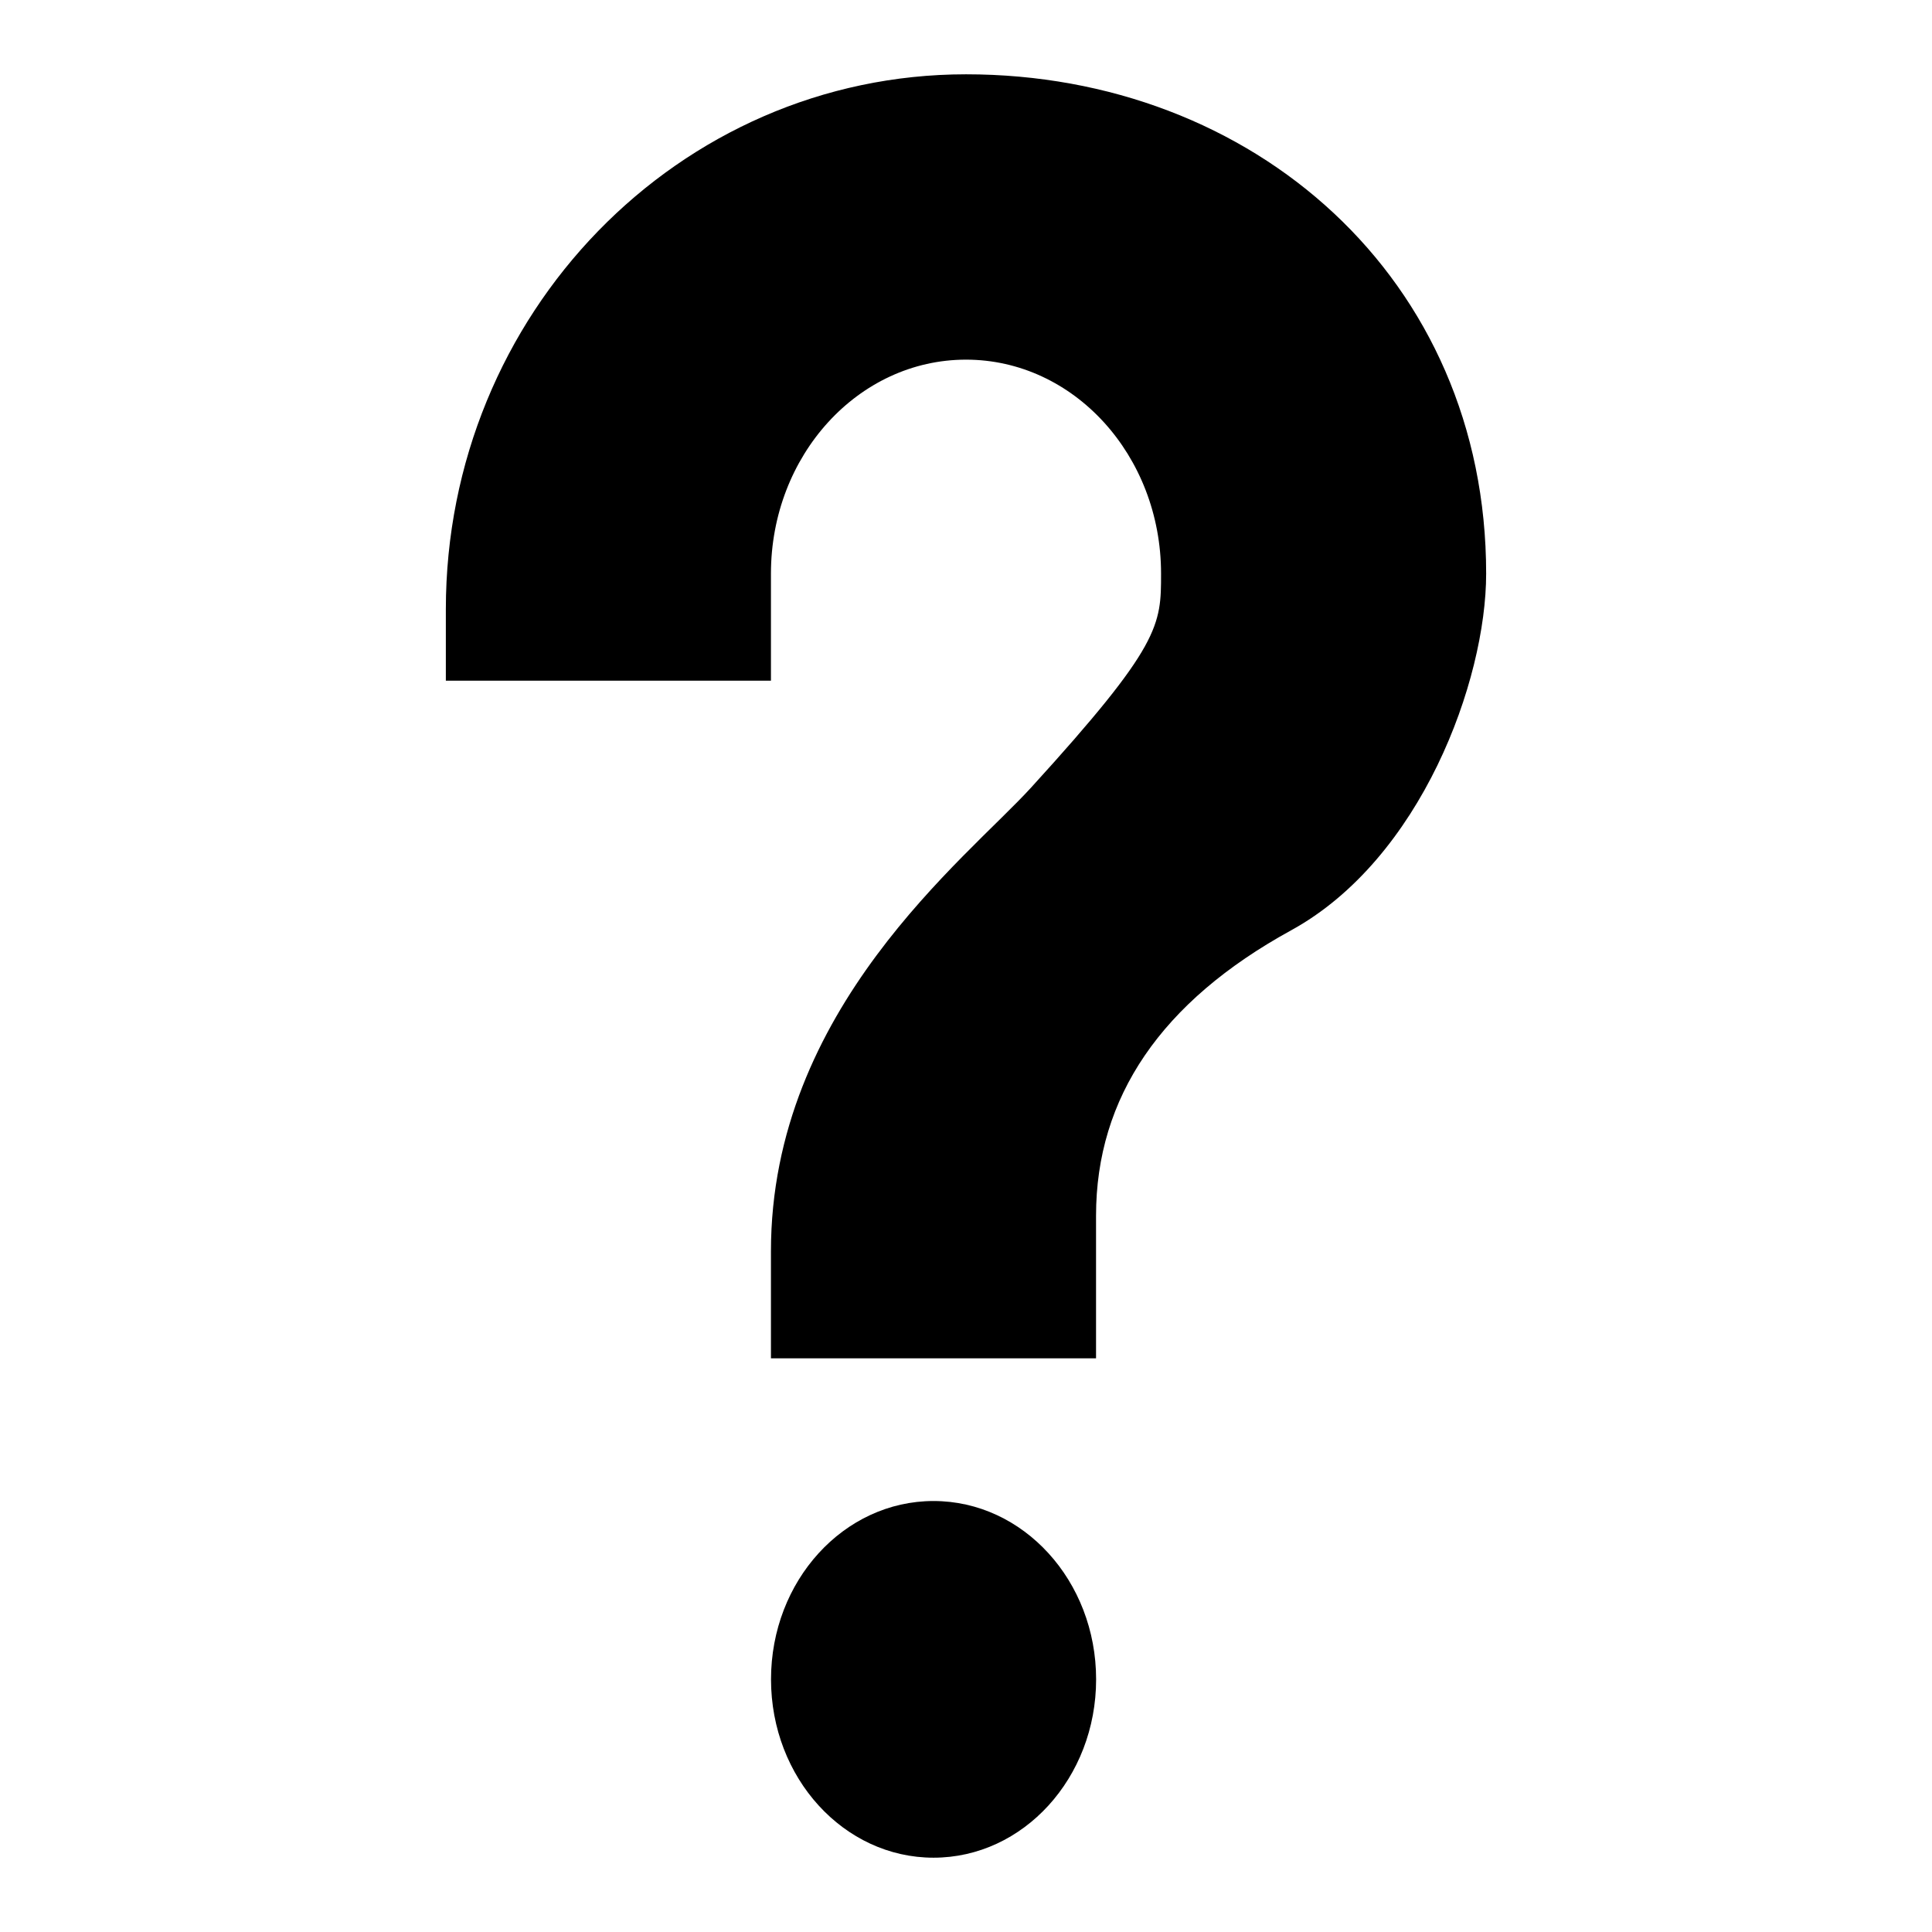
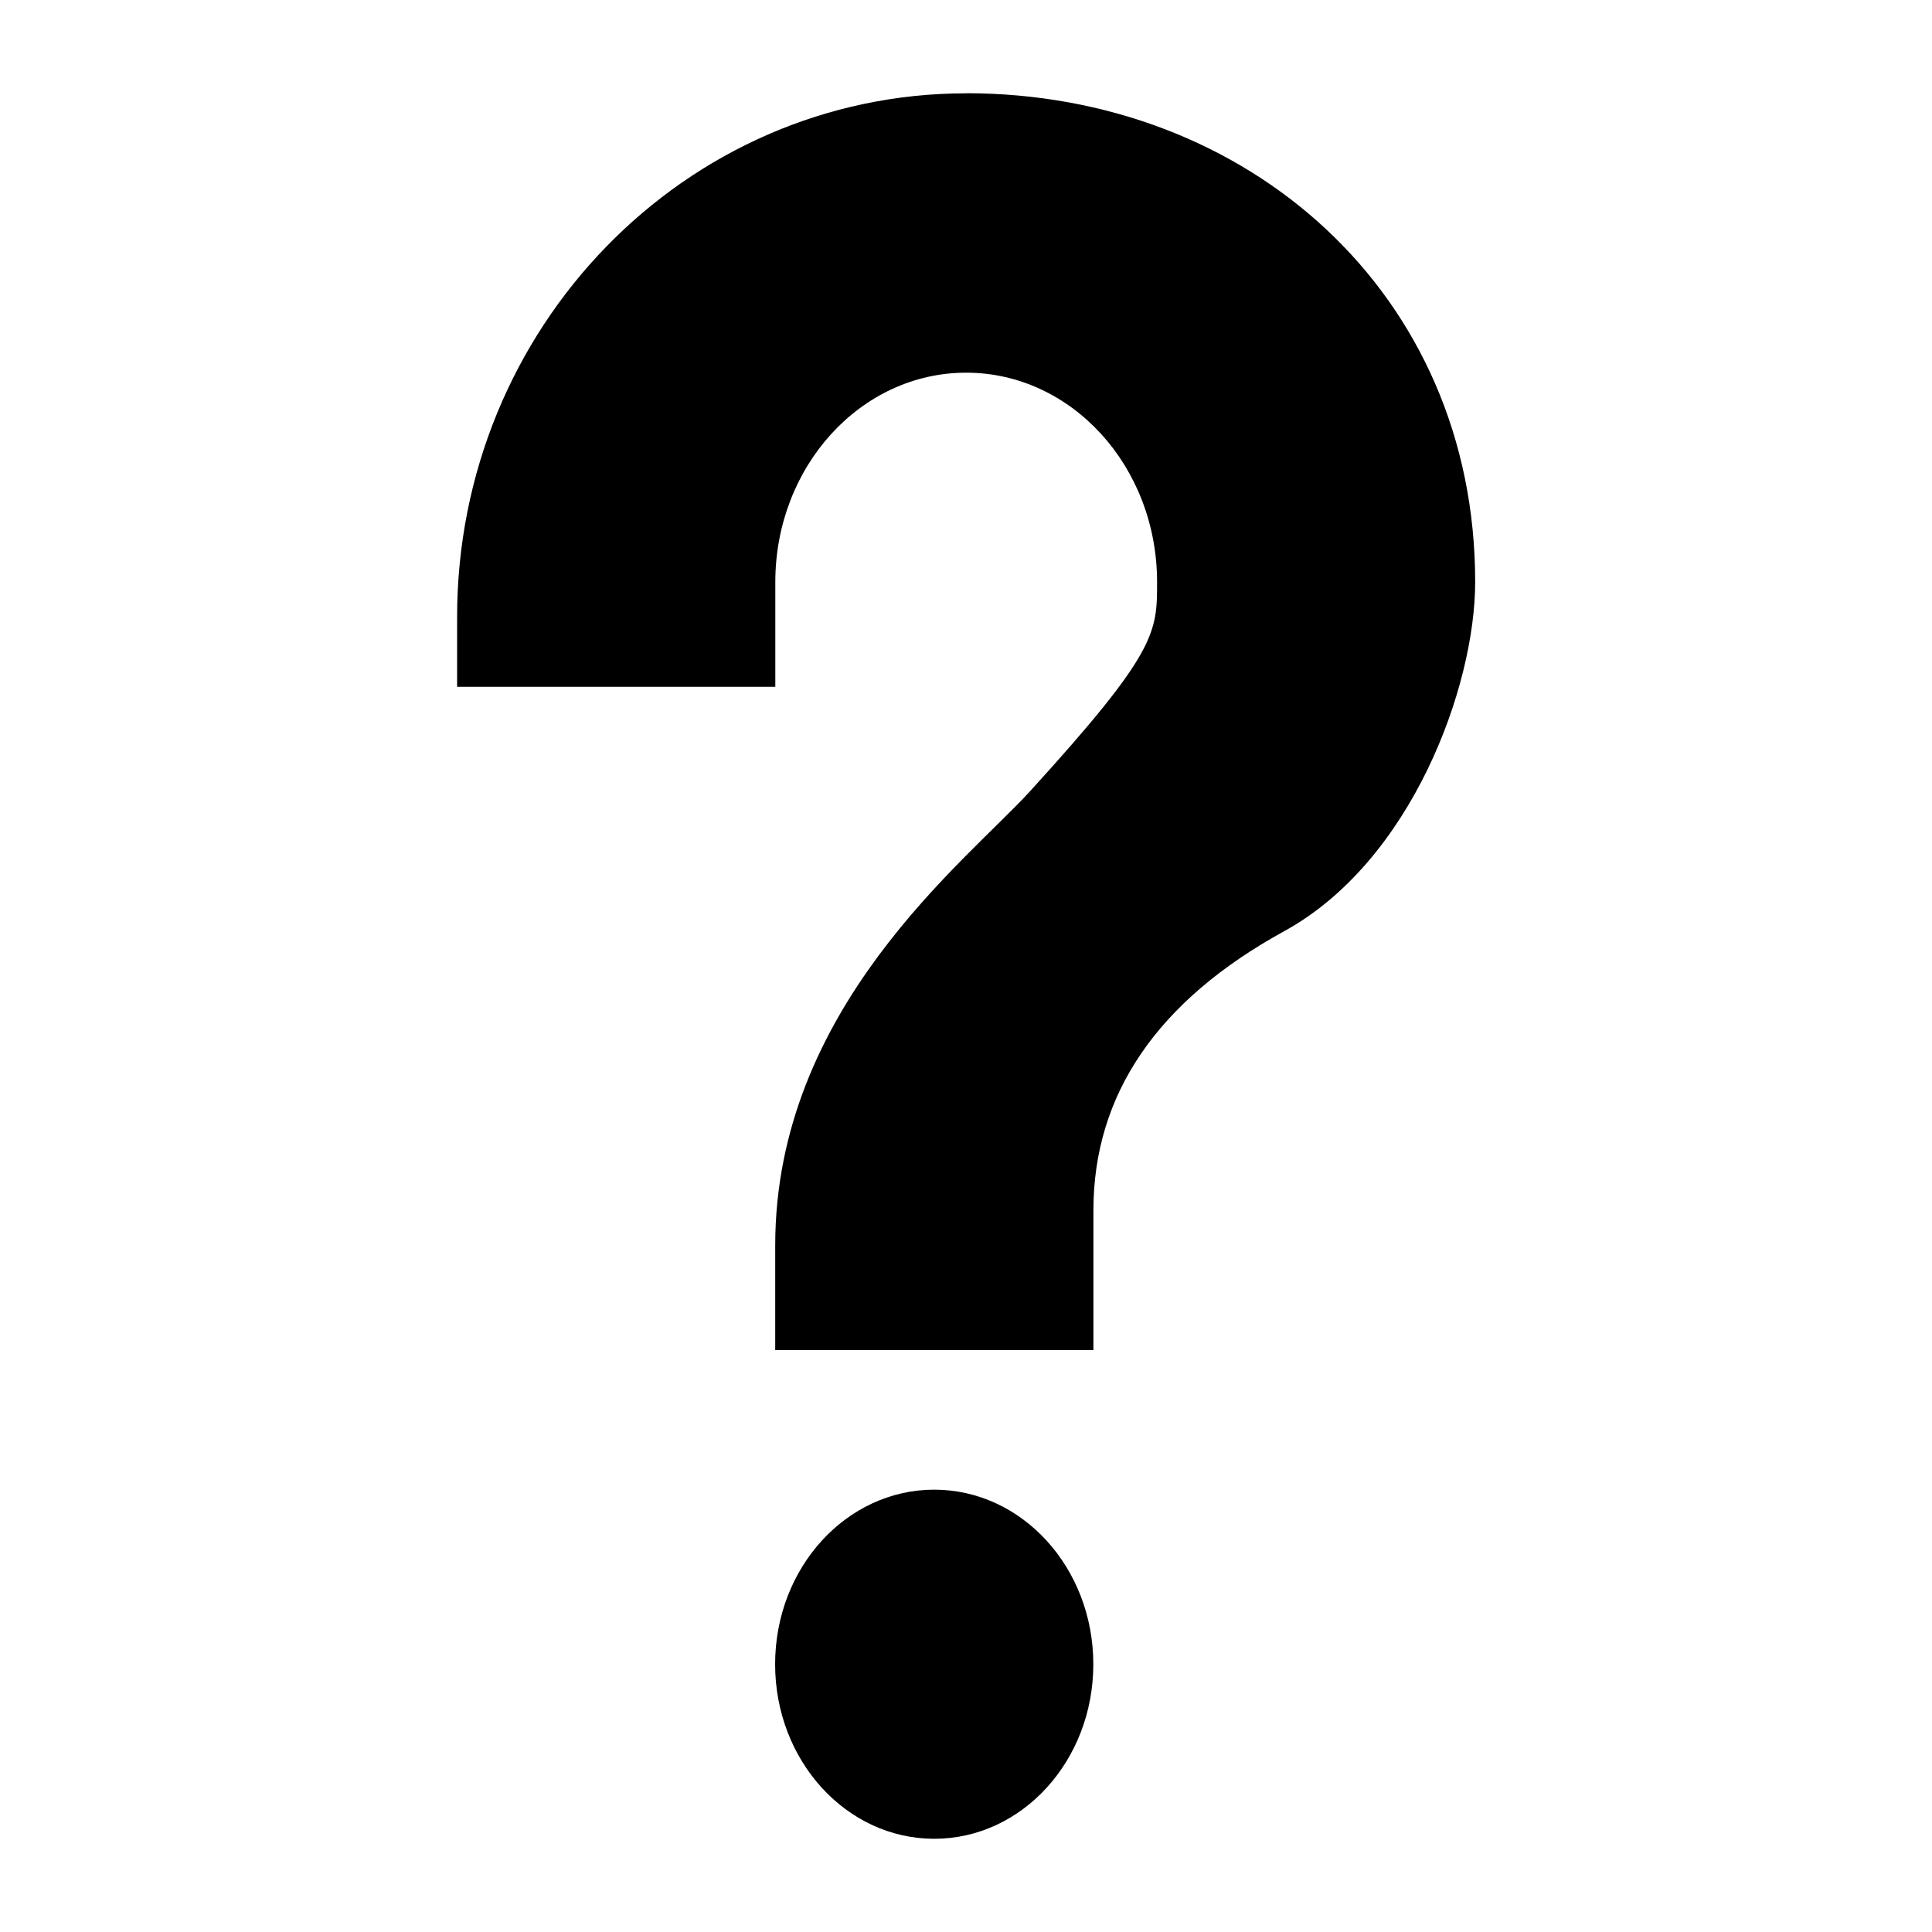
- <svg xmlns="http://www.w3.org/2000/svg" version="1.1" width="26" height="26" viewBox="0 0 26 26" enable-background="new 0 0 76.00 76.00" xml:space="preserve" id="svg2">
+ <svg xmlns="http://www.w3.org/2000/svg" version="1.1" width="20" height="20" viewBox="0 0 20 20" enable-background="new 0 0 76.00 76.00" xml:space="preserve" id="svg2">
  <defs id="defs8" />
-   <path d="m 12.563,20.2 c 1.208,0 2.188,1.075 2.188,2.4 0,1.325 -0.979,2.4 -2.188,2.4 -1.208,0 -2.187,-1.075 -2.187,-2.4 0,-1.326 0.979,-2.4 2.187,-2.4 z M 13,1 C 16.866,1 20,3.744 20,7.72 c 0,1.44 -0.875,3.84 -2.625,4.8 -1.75,0.96 -2.625,2.249 -2.625,3.84 l 0,1.92 -4.375,0 0,-1.44 c 0,-3.265 2.625,-5.28 3.5,-6.24 1.75,-1.92 1.75,-2.186 1.75,-2.88 0,-1.591 -1.175,-2.88 -2.625,-2.88 -1.45,0 -2.625,1.289 -2.625,2.88 l 0,1.44 L 6,9.16 6,8.2 C 6,4.224 9.134,1 13,1 z" id="path4" style="fill:#000000;fill-opacity:1;stroke-width:0.2;stroke-linejoin:round" />
+   <path d="m 9.671,15.421 c 0.91,0 1.647,0.809 1.647,1.807 0,0.998 -0.737,1.807 -1.647,1.807 -0.91,0 -1.647,-0.809 -1.647,-1.807 0,-0.998 0.737,-1.807 1.647,-1.807 z M 10,0.965 c 2.911,0 5.271,2.066 5.271,5.06 0,1.084 -0.659,2.891 -1.976,3.614 -1.318,0.723 -1.976,1.694 -1.976,2.891 l 0,1.446 -3.294,0 0,-1.084 c 0,-2.458 1.976,-3.976 2.635,-4.698 1.318,-1.446 1.318,-1.646 1.318,-2.168 0,-1.198 -0.885,-2.168 -1.976,-2.168 -1.092,0 -1.976,0.971 -1.976,2.168 l 0,1.084 -3.294,0 0,-0.723 c 0,-2.994 2.36,-5.421 5.271,-5.421 z" id="path4" style="fill:#000000;fill-opacity:1;stroke-width:0.2;stroke-linejoin:round" />
</svg>
